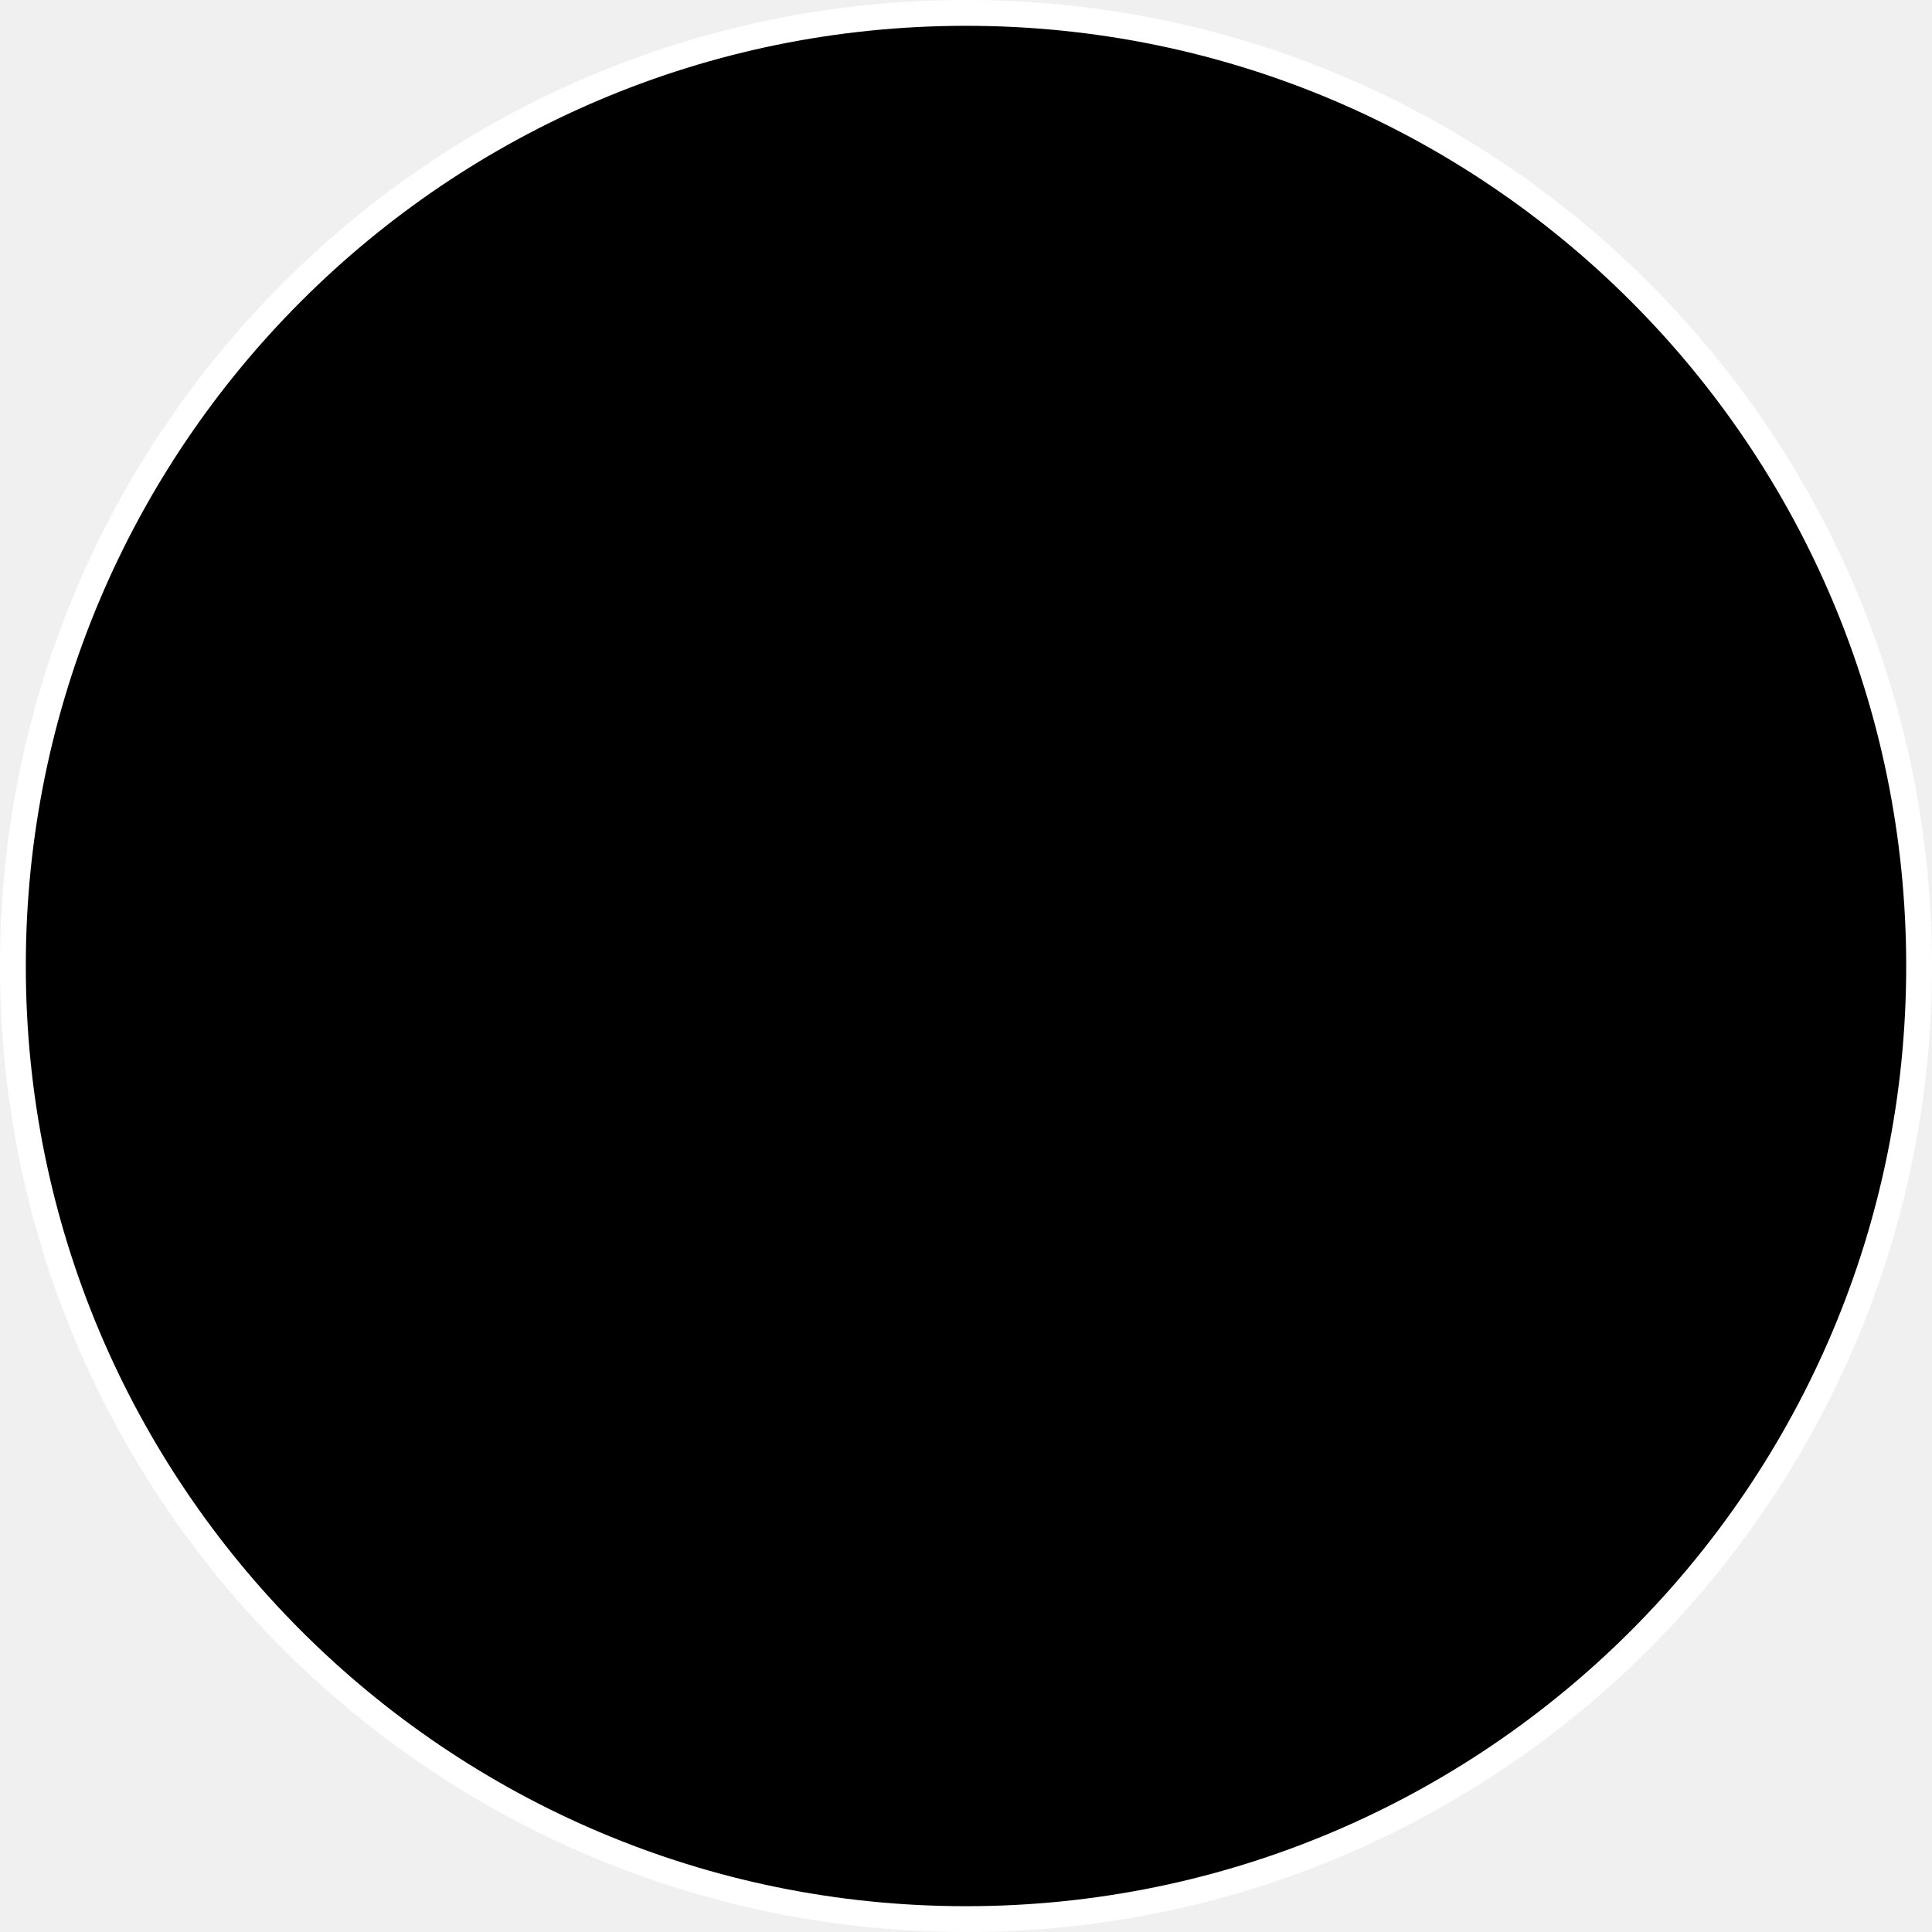
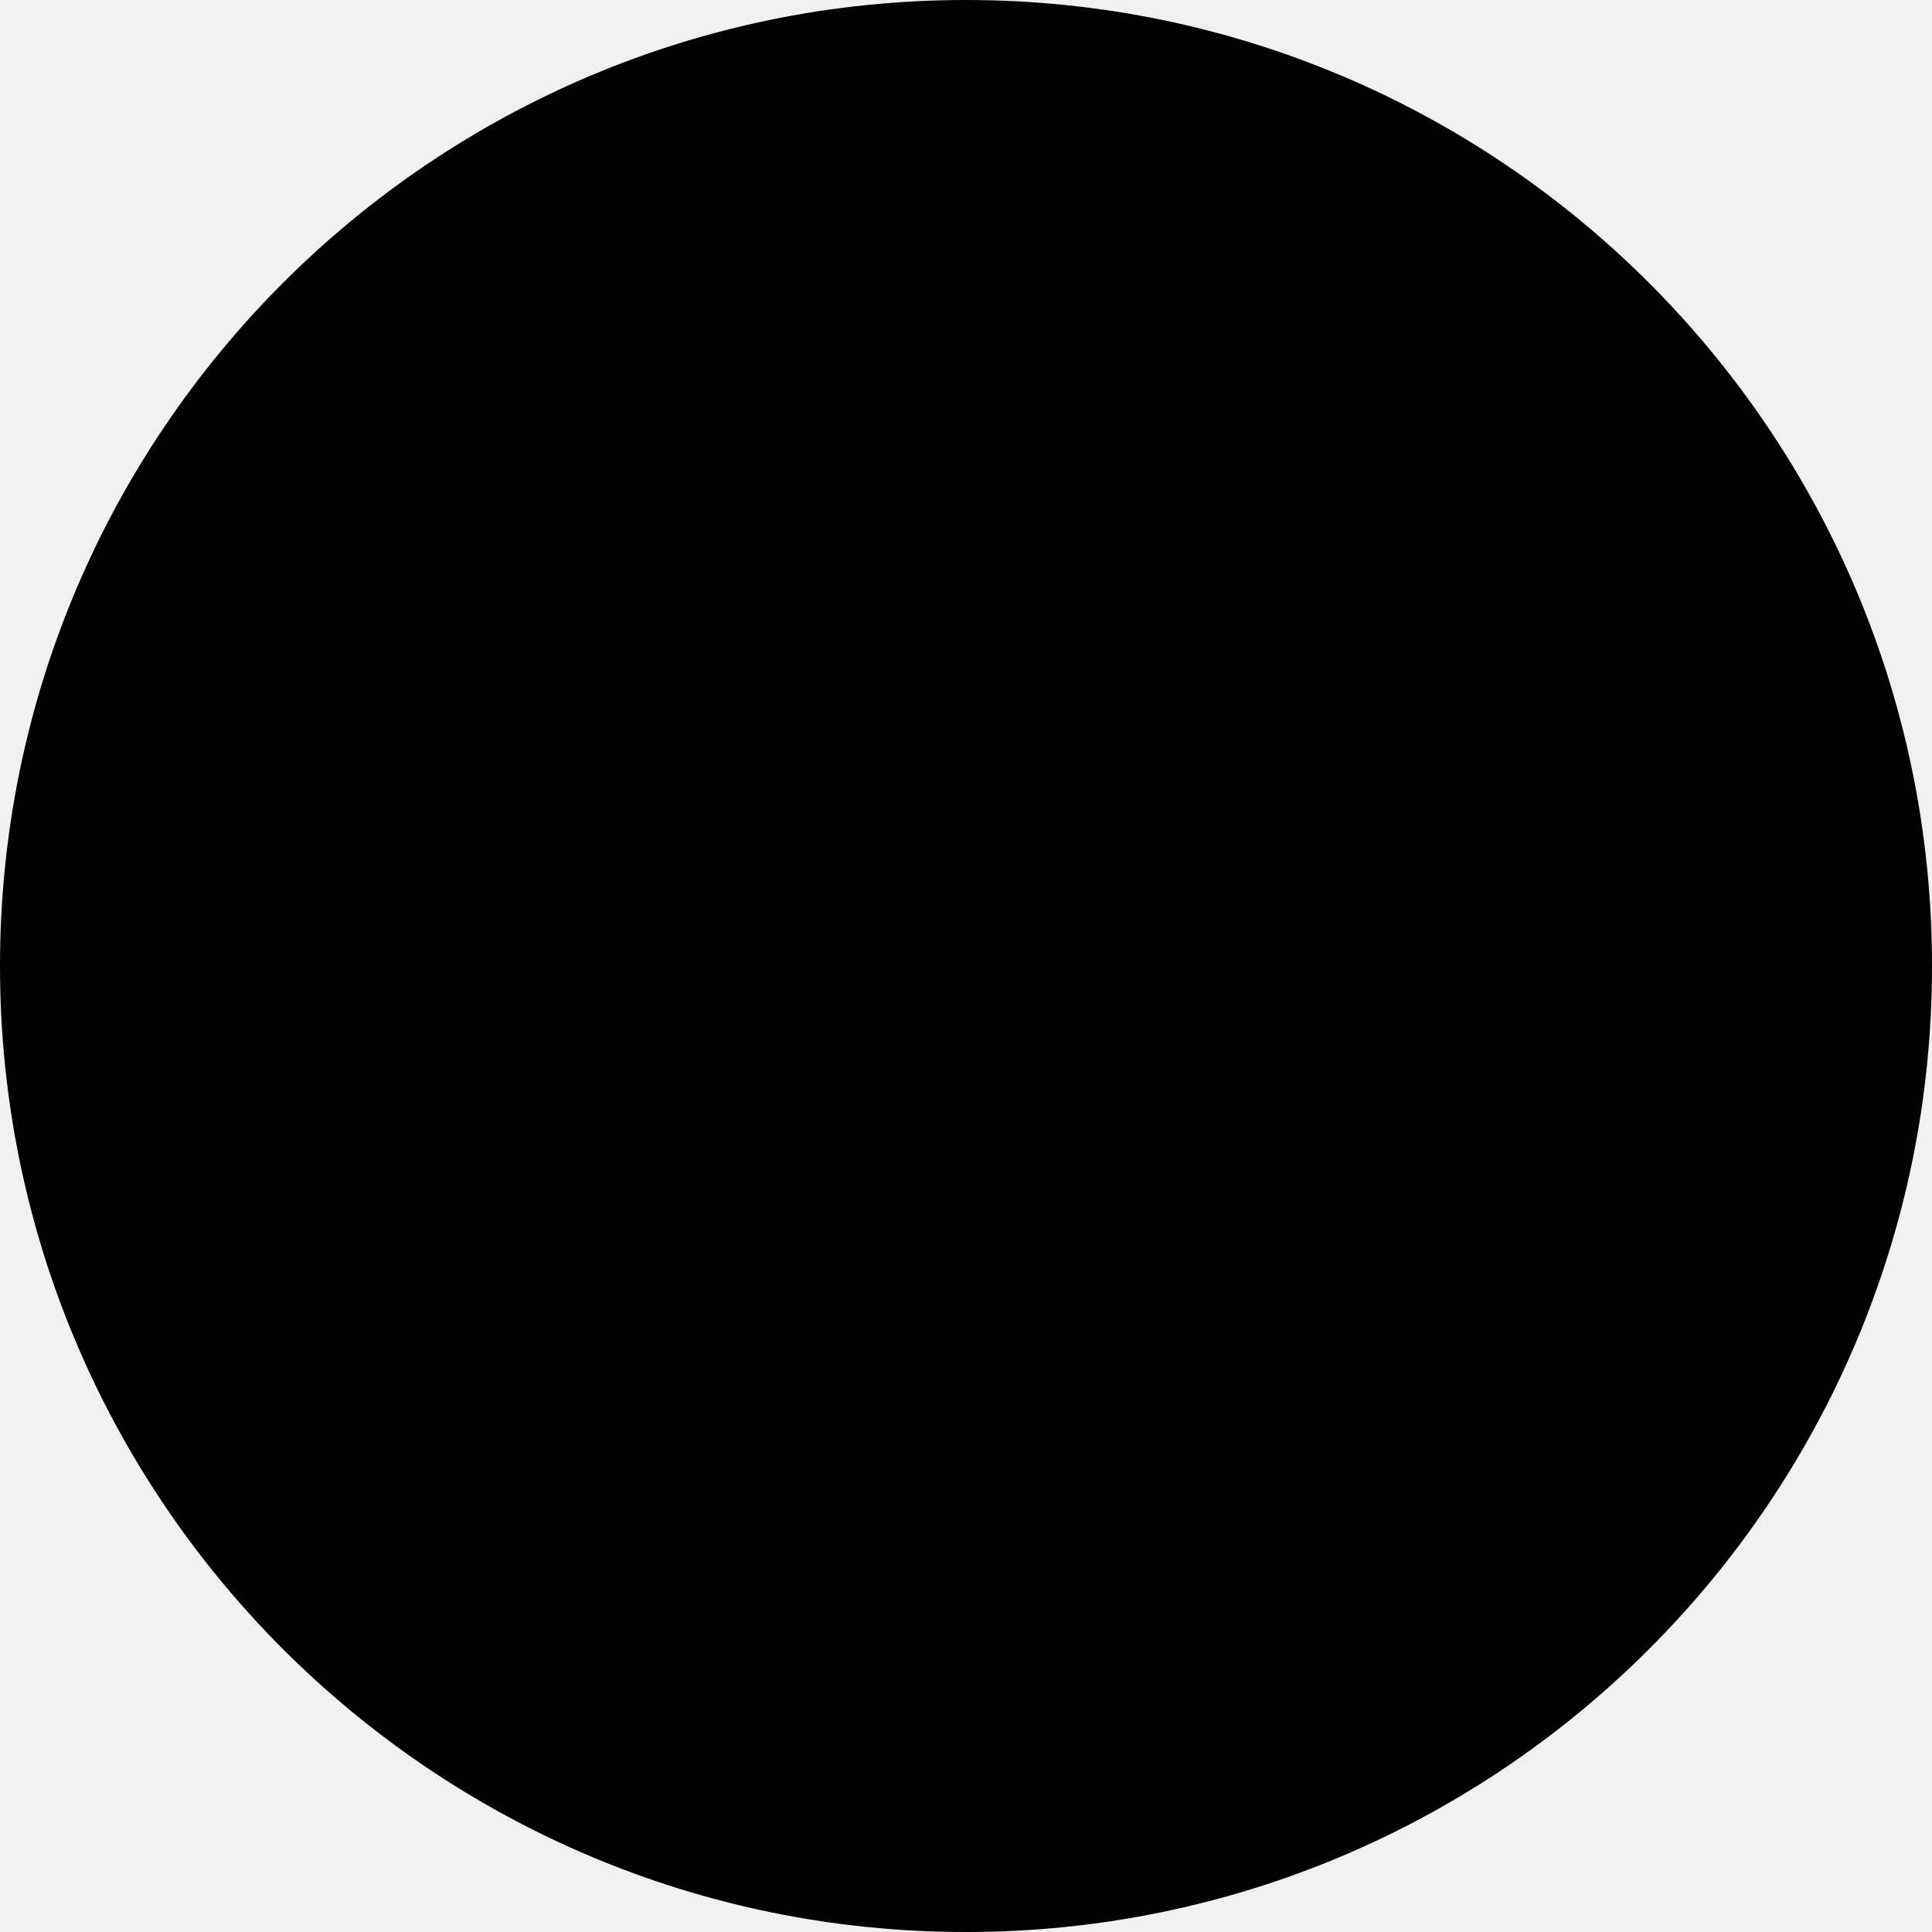
- <svg xmlns="http://www.w3.org/2000/svg" id="Layer_9" data-name="Layer 9" version="1.1" viewBox="0 0 224.585 224.585">
+ <svg xmlns="http://www.w3.org/2000/svg" id="Layer_9" data-name="Layer 9" version="1.1" viewBox="0 0 221.585 221.585">
  <defs>
    <style>
      .cls-1 {
        fill: #000;
-         stroke: #fff;
-         stroke-miterlimit: 10;
-         stroke-width: 3px;
+         stroke-width: 0px;
      }
    </style>
  </defs>
-   <circle class="cls-1" cx="112.293" cy="112.293" r="110.793" />
+   <circle class="cls-1" cx="110.793" cy="110.793" r="110.793" />
</svg>
